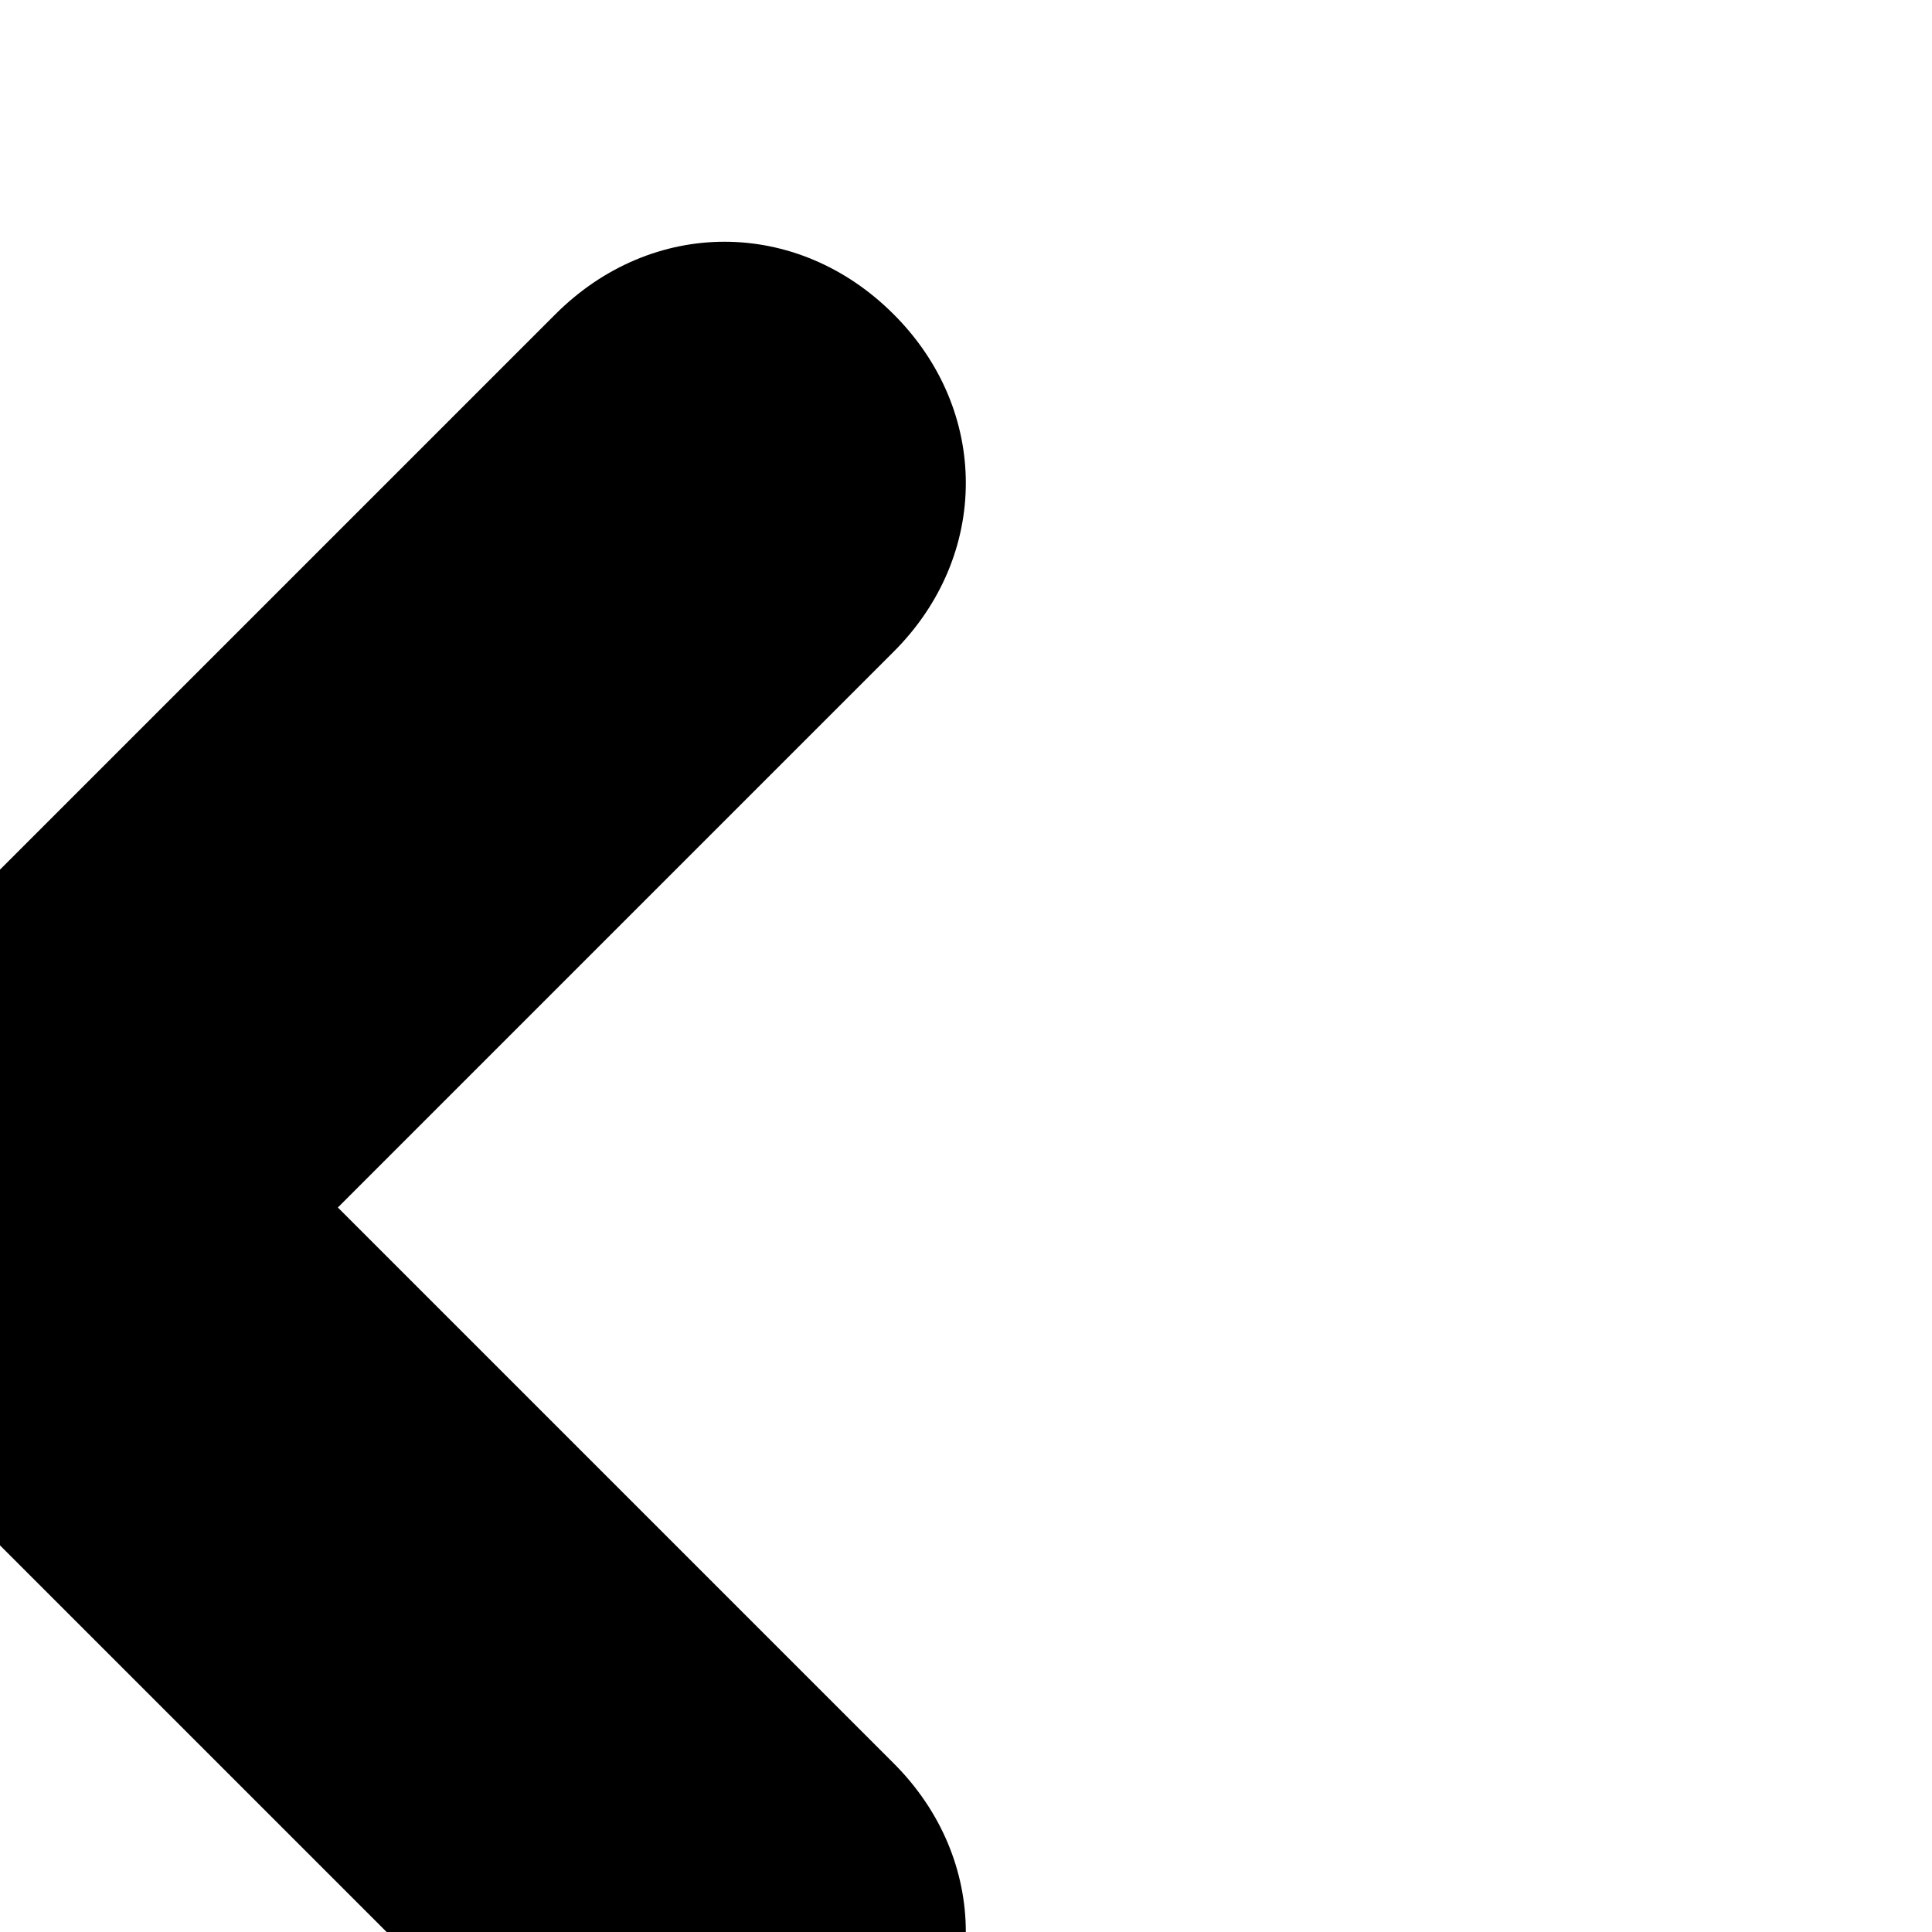
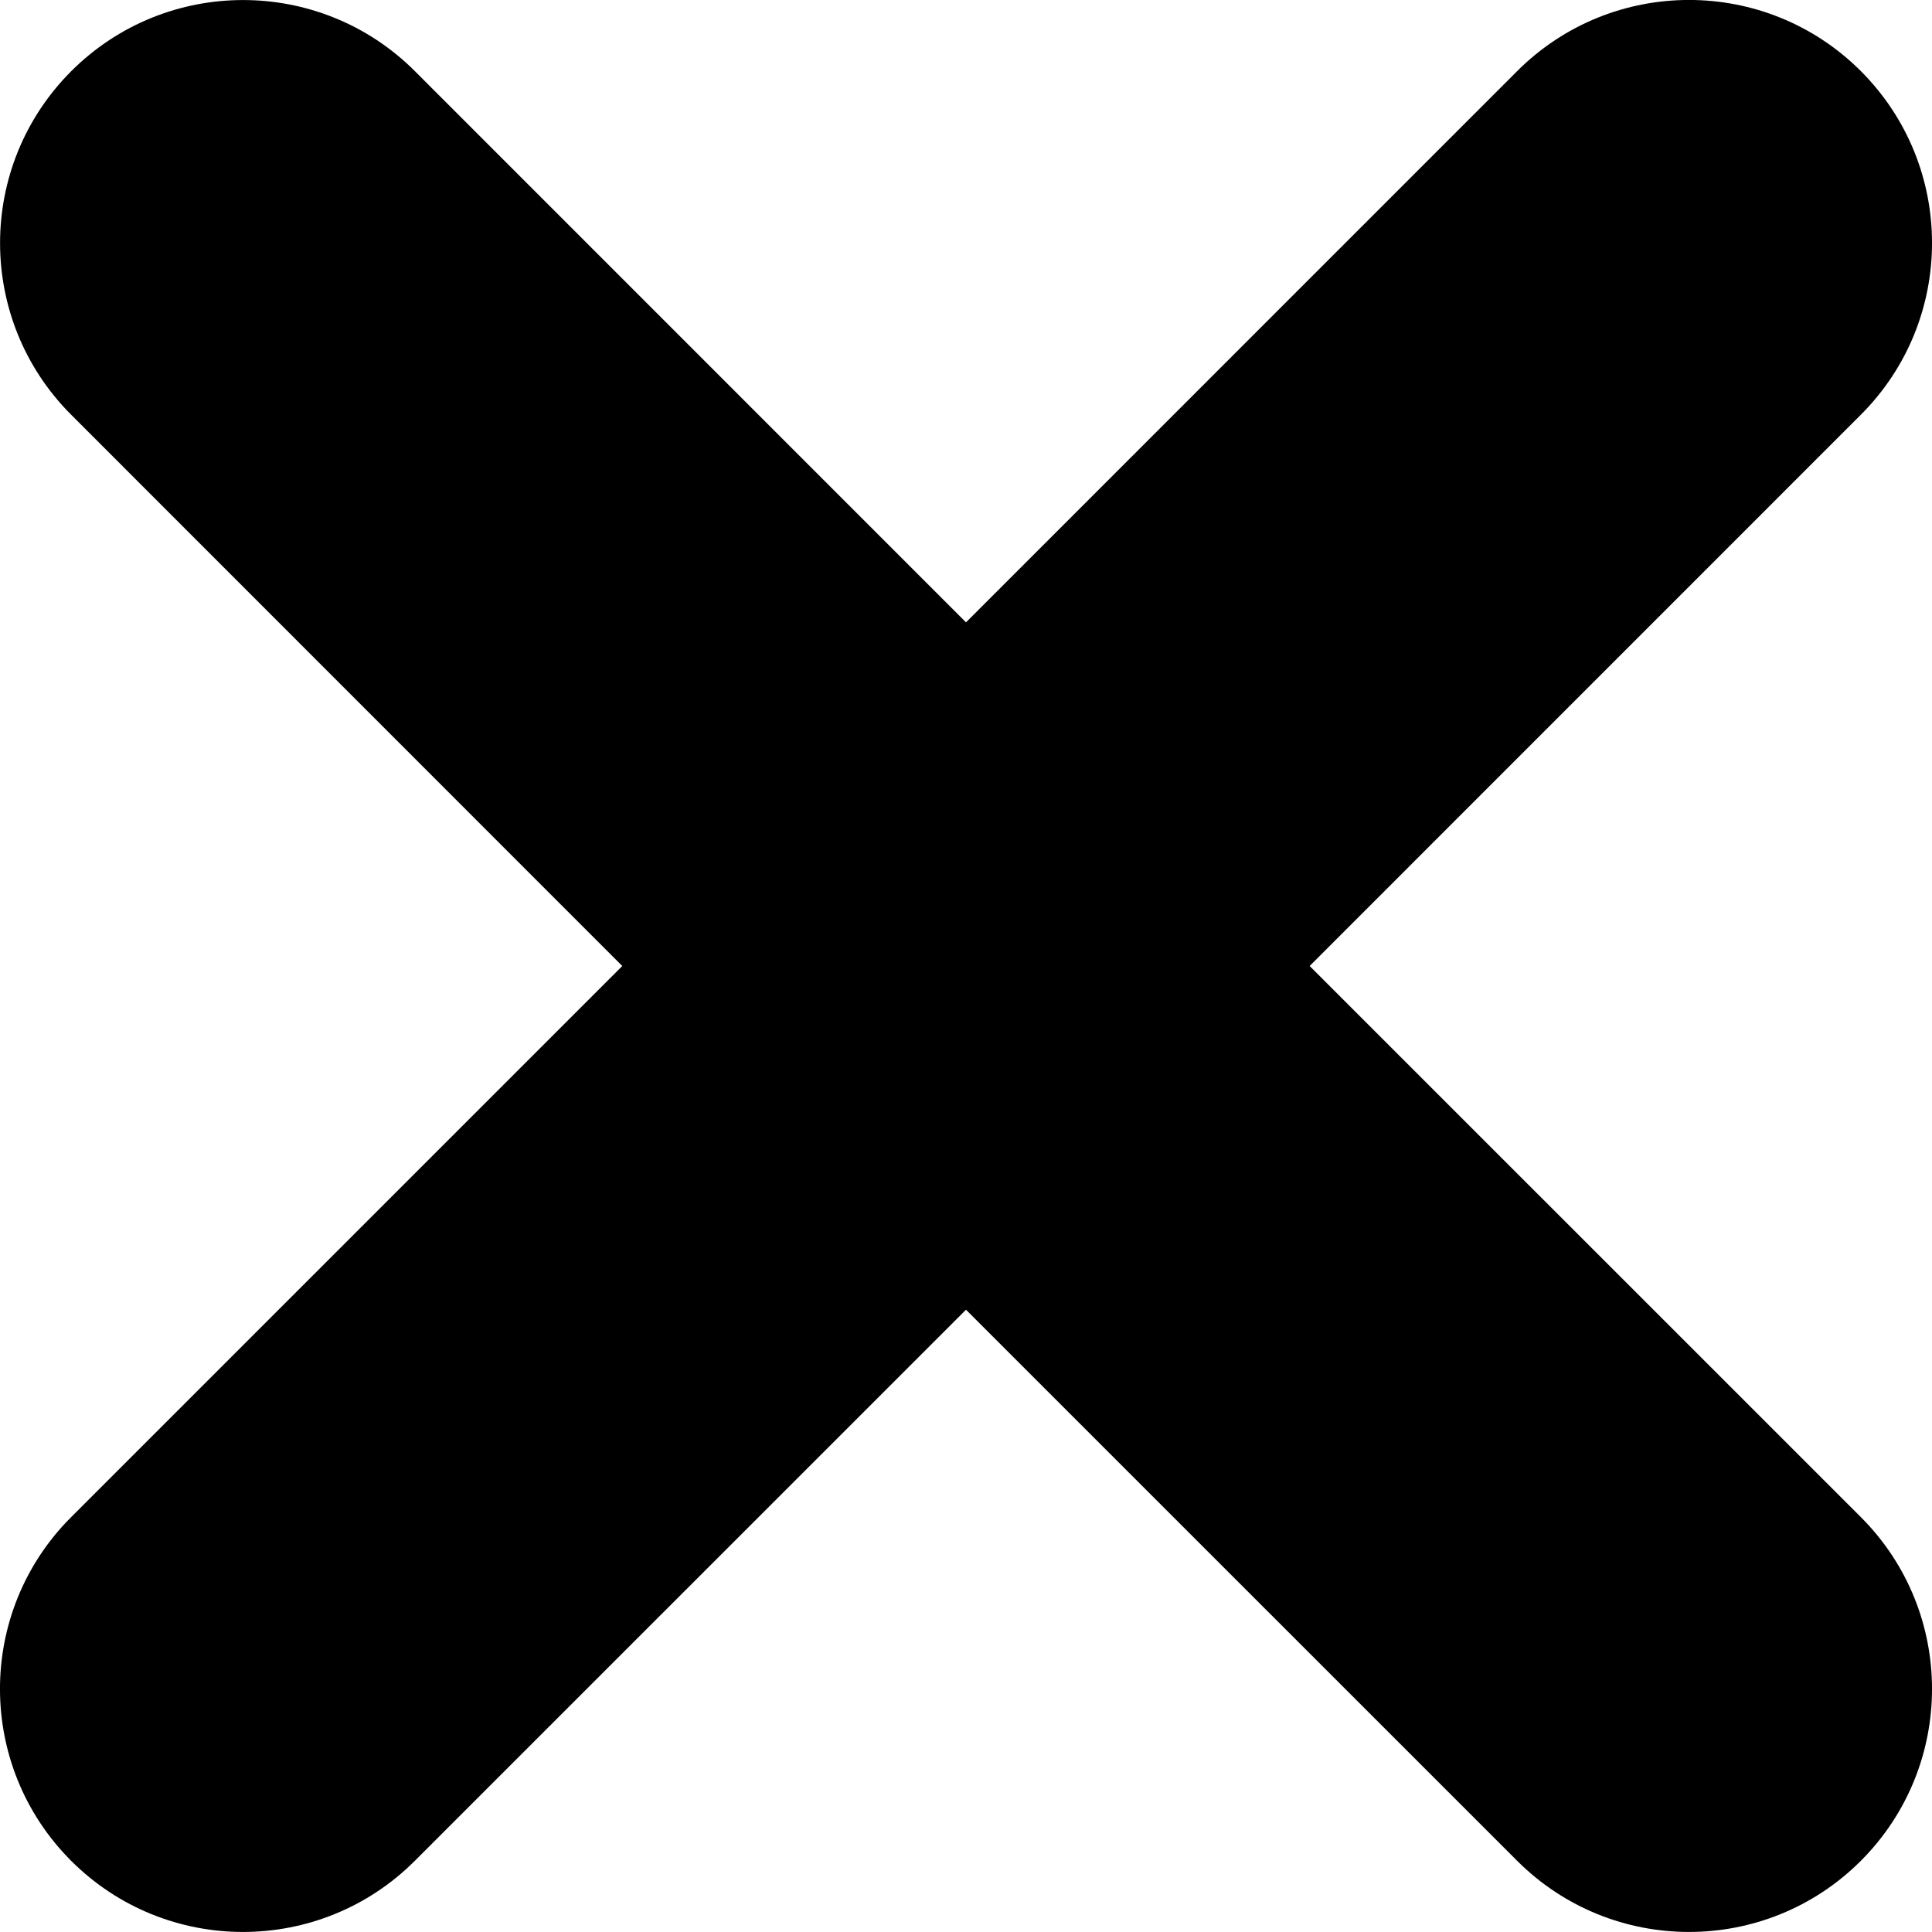
- <svg xmlns="http://www.w3.org/2000/svg" version="1.1" id="Слой_1" x="0px" y="0px" width="8px" height="8px" viewBox="0 0 8 8" style="enable-background:new 0 0 8 8;" xml:space="preserve">
-   <path d="M-2.3,1.301l6,6c0.399,0.398,0.399,1,0,1.398c-0.4,0.4-1,0.4-1.4,0l-6-6c-0.4-0.398-0.4-1,0-1.398  C-3.3,0.9-2.7,0.9-2.3,1.301z" />
-   <path d="M-2.3,8.699l6-6c0.399-0.398,0.399-1,0-1.398c-0.4-0.4-1-0.4-1.4,0l-6,6c-0.4,0.398-0.4,1,0,1.398  C-3.3,9.1-2.7,9.1-2.3,8.699z" />
+ <svg xmlns="http://www.w3.org/2000/svg" version="1.1" id="Слой_1" x="0px" y="0px" width="24px" height="24px" viewBox="0 0 24 24" style="enable-background:new 0 0 24 24;" xml:space="preserve">
+   <path style="fill-rule:evenodd;clip-rule:evenodd;" d="M16.269,12l6.847-6.848c1.179-1.178,1.179-3.089,0-4.269  c-1.179-1.178-3.09-1.178-4.269,0L12,7.731L5.154,0.884c-1.179-1.178-3.09-1.178-4.269,0c-1.179,1.18-1.179,3.091,0,4.269L7.73,12  l-6.846,6.846c-1.179,1.178-1.179,3.09,0,4.27c1.179,1.178,3.09,1.178,4.269,0L12,16.27l6.847,6.846c1.179,1.178,3.09,1.178,4.269,0  c1.179-1.18,1.179-3.091,0-4.27L16.269,12z" />
</svg>
